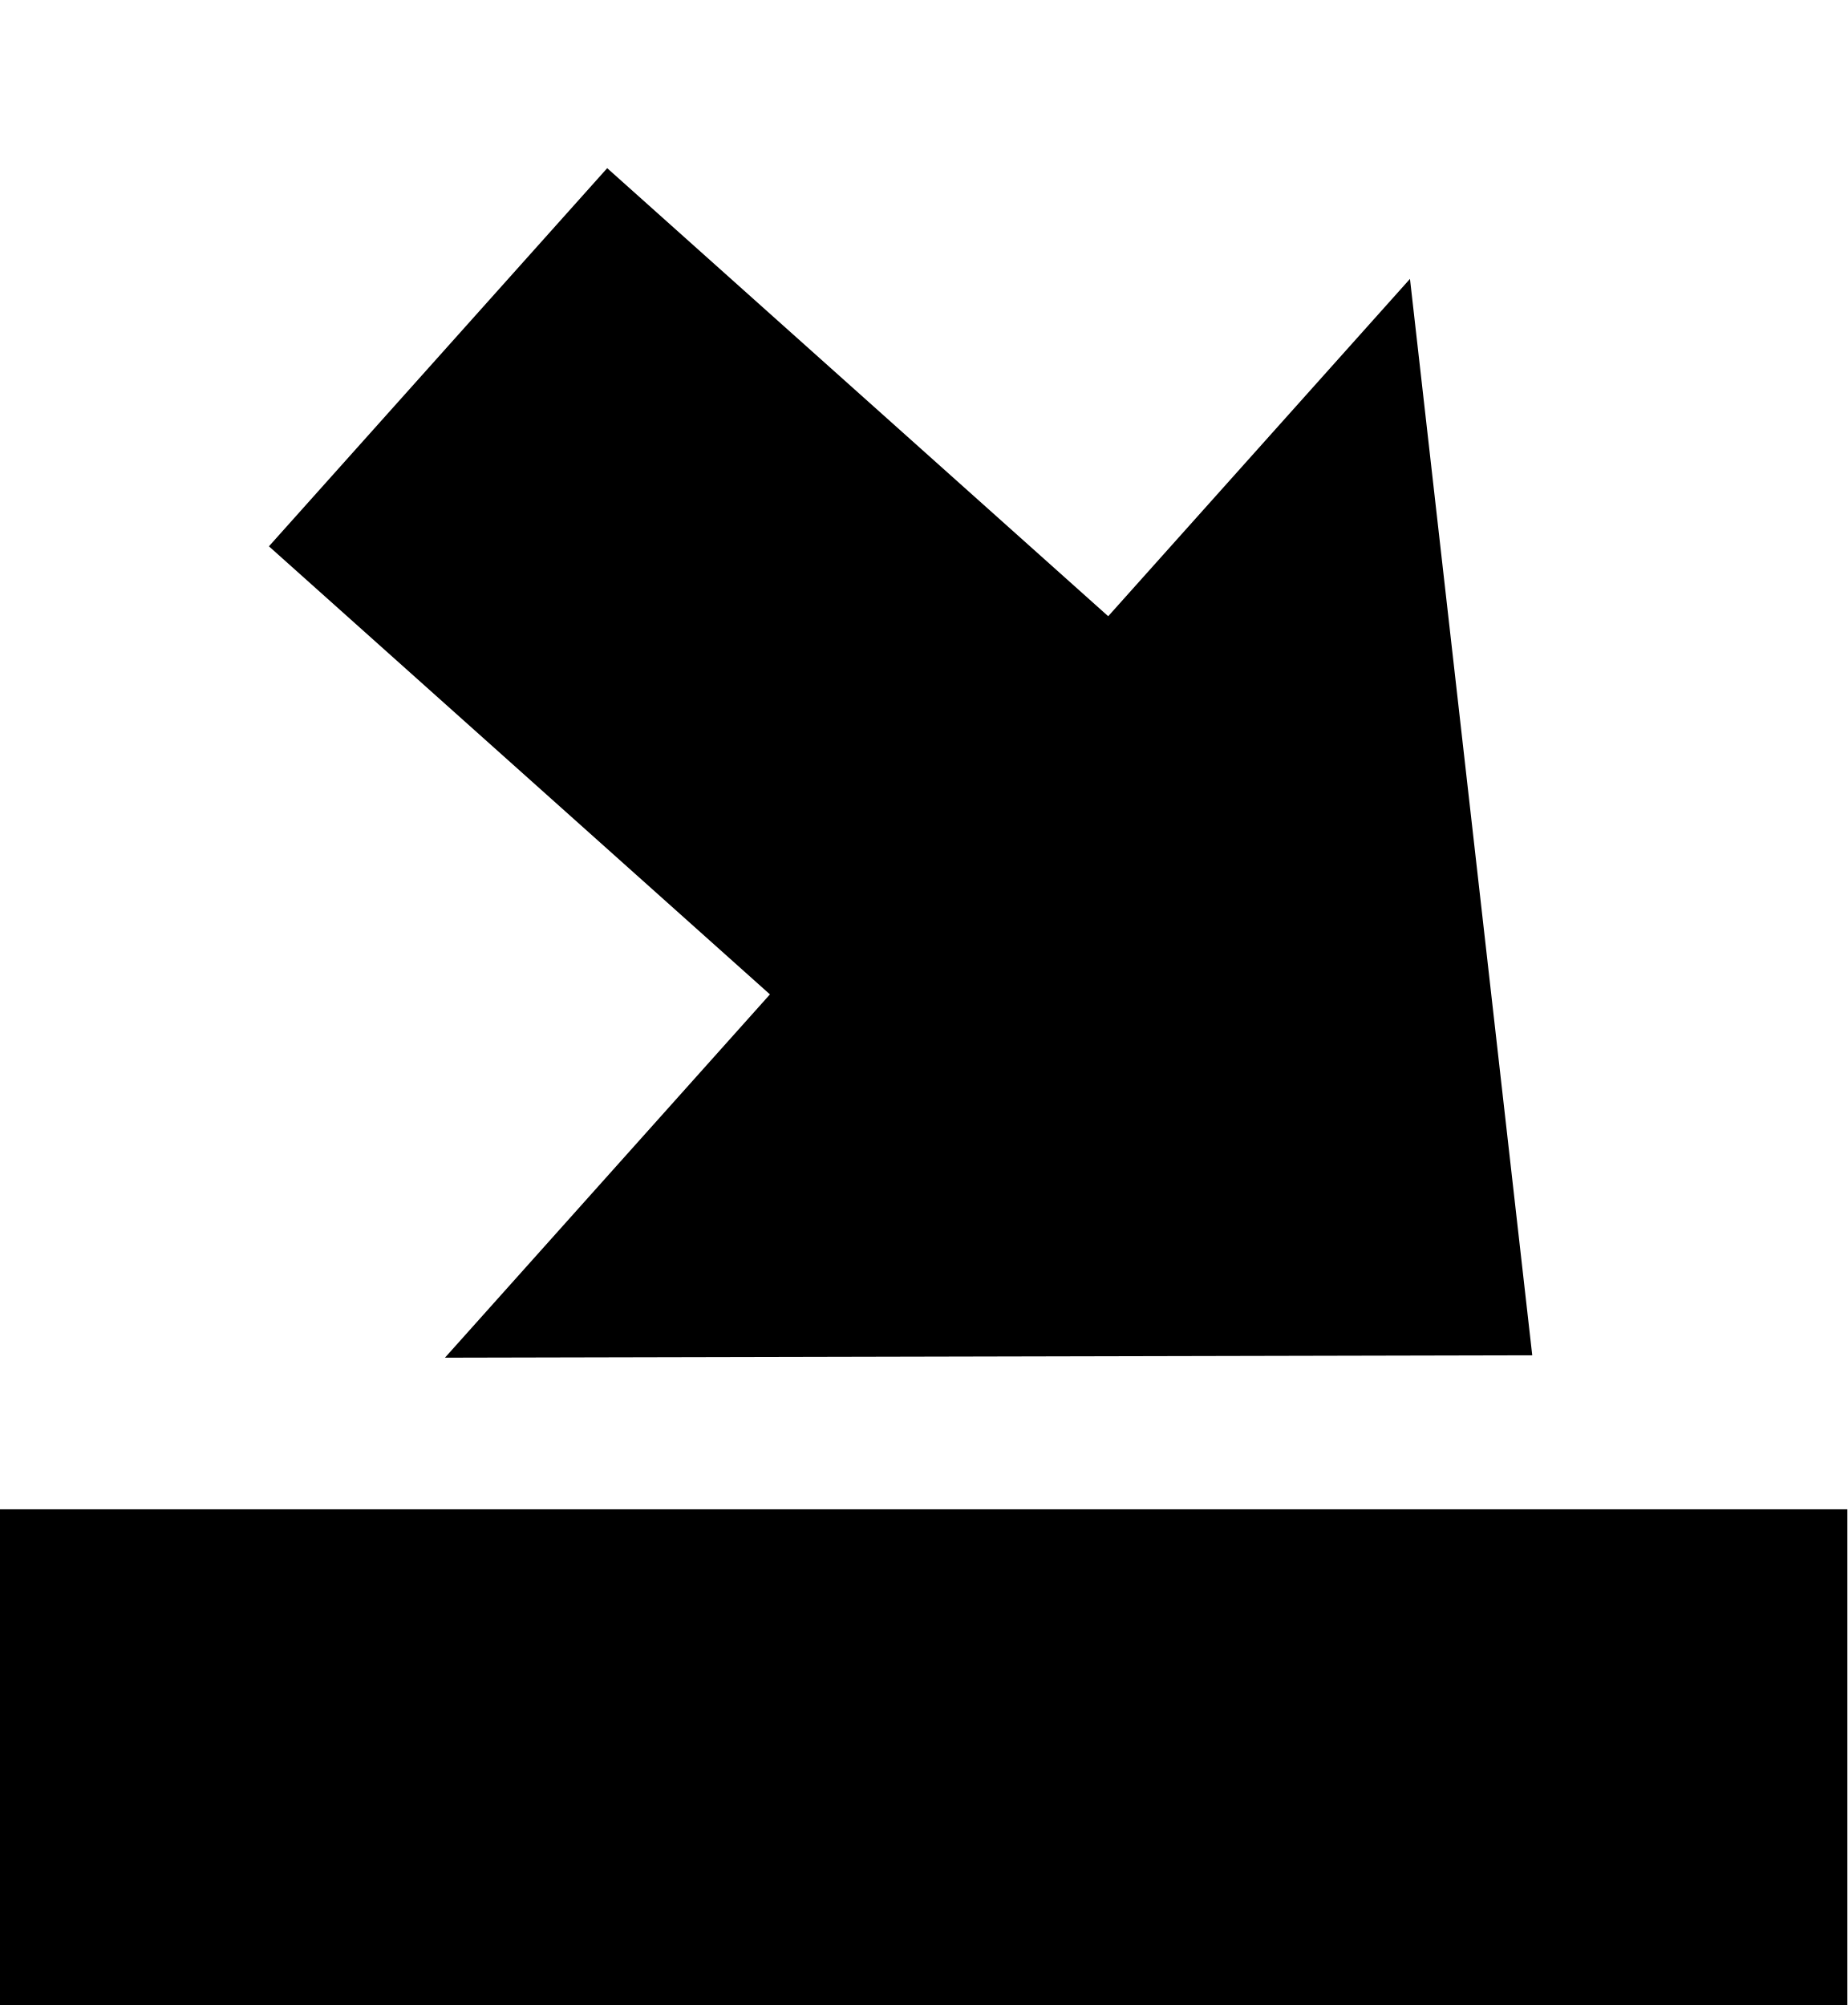
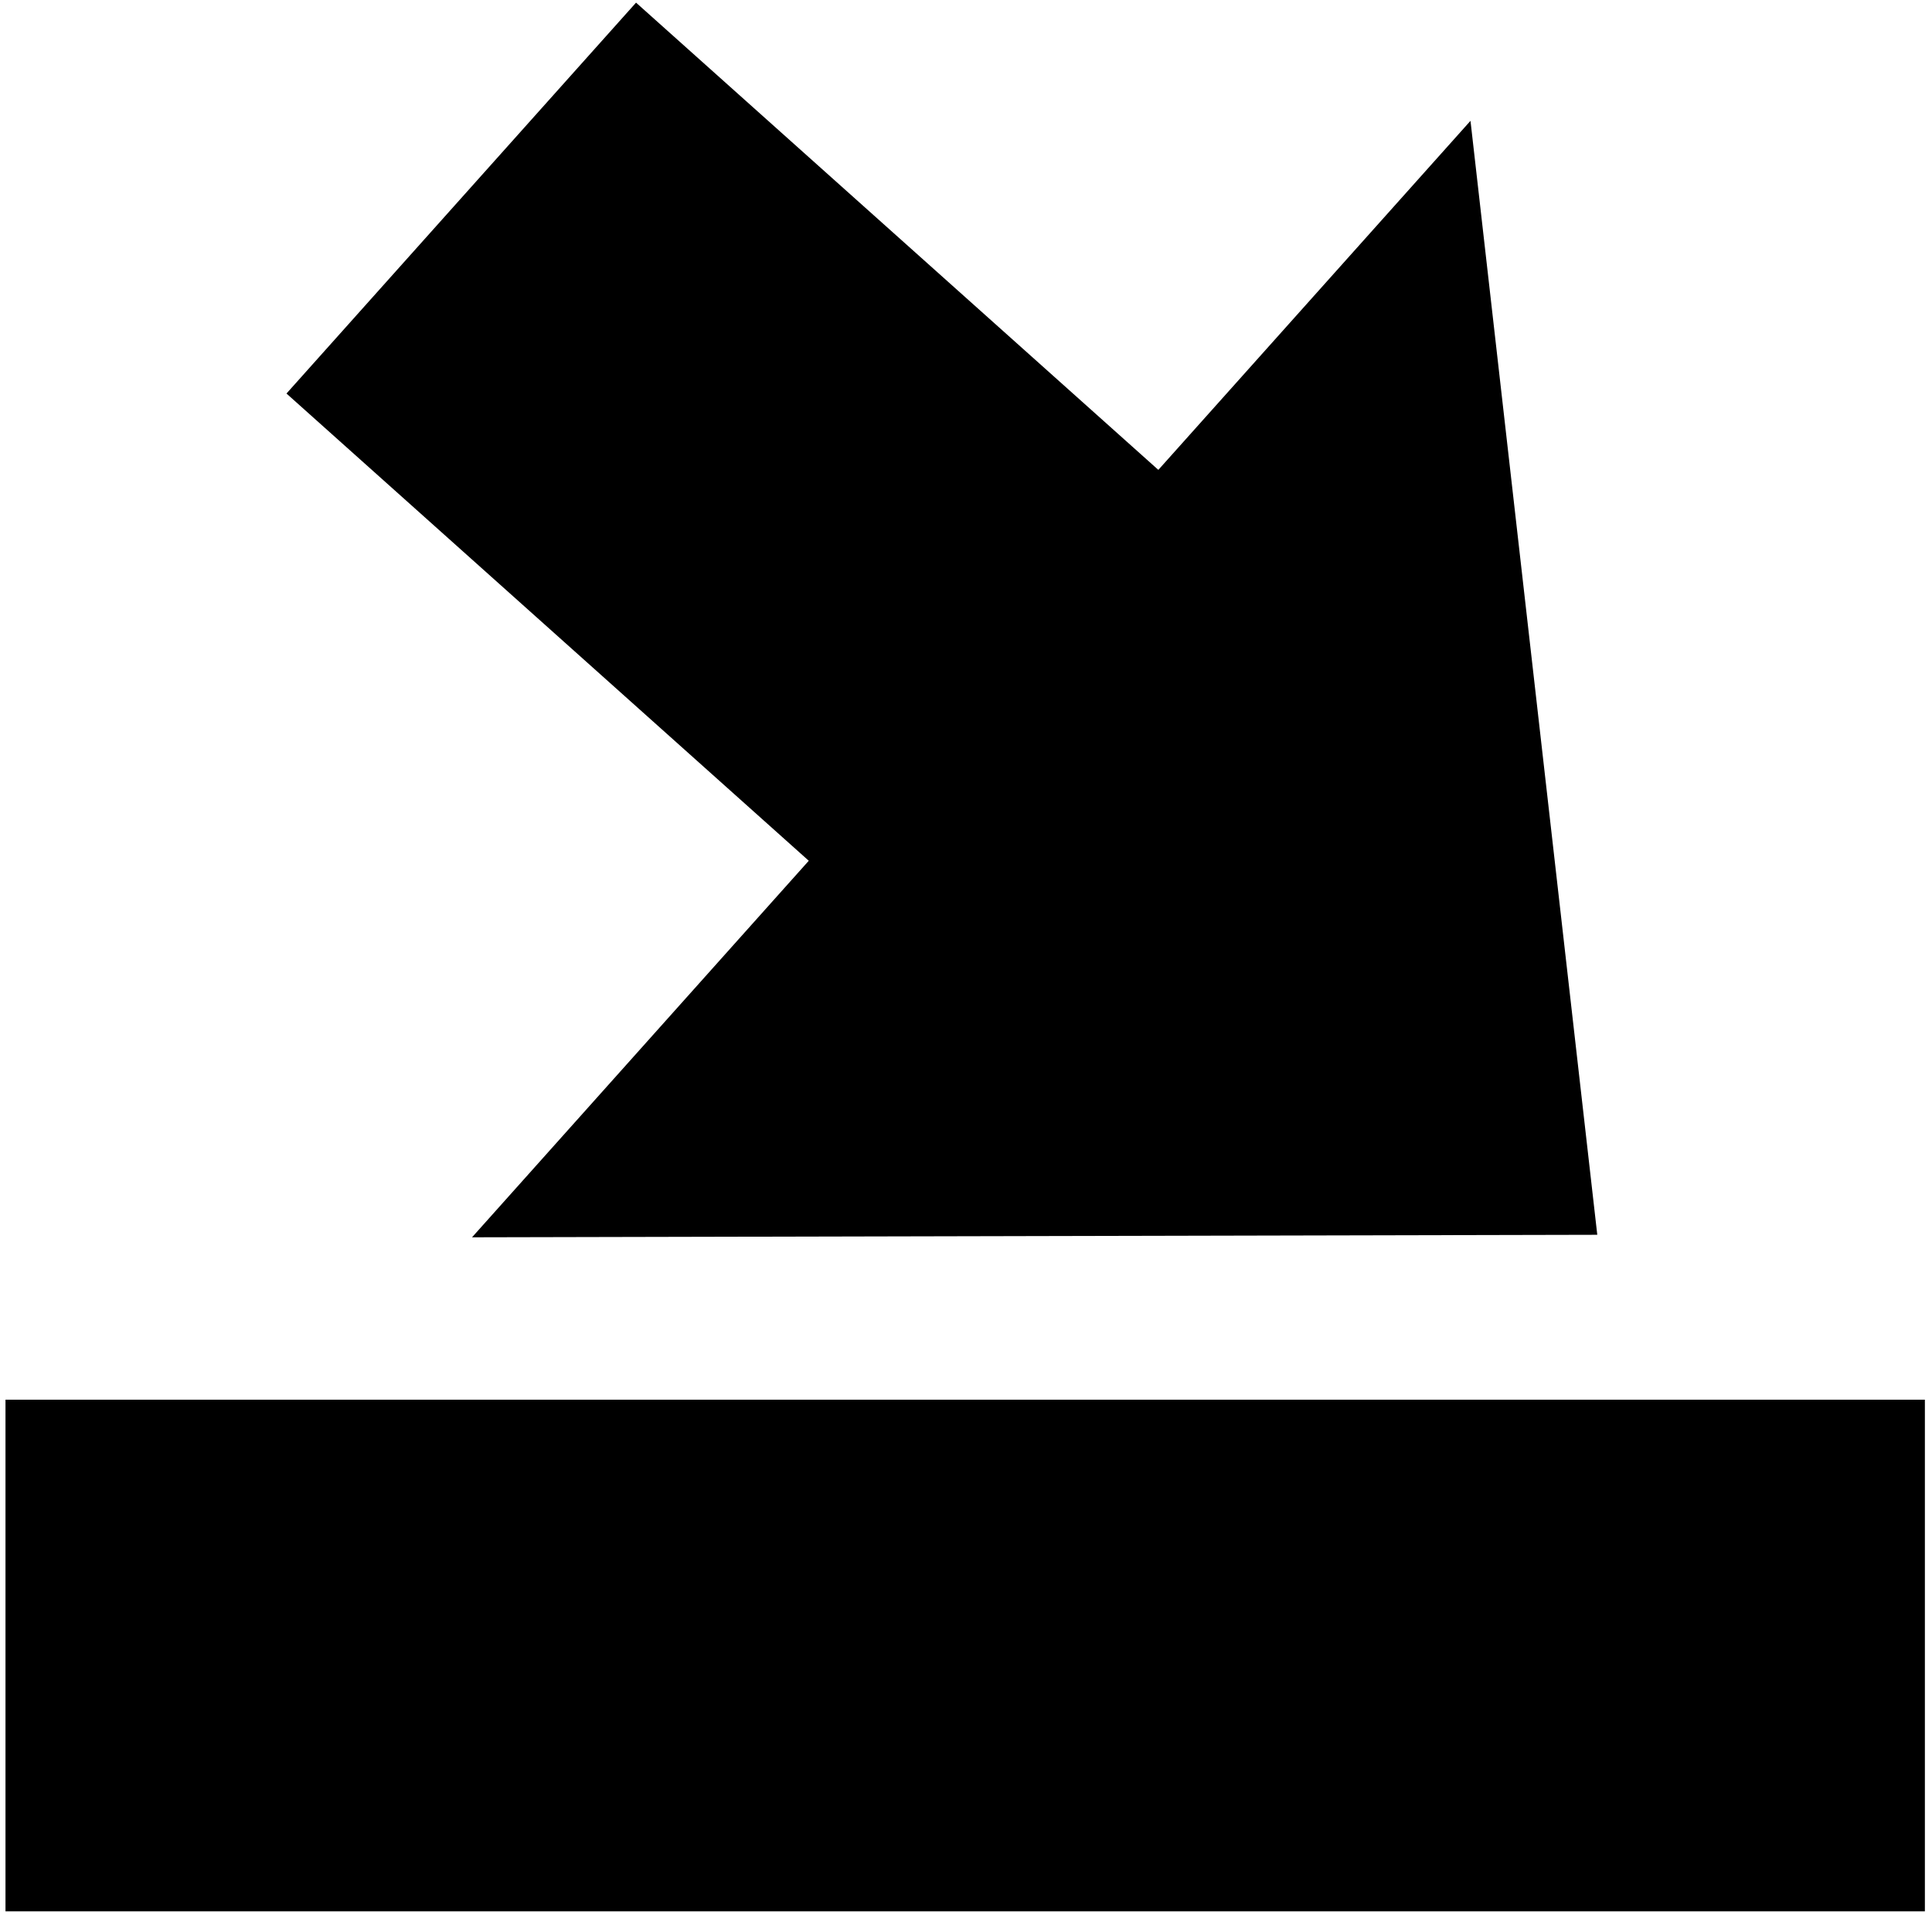
- <svg xmlns="http://www.w3.org/2000/svg" id="svg4557" version="1.1" viewBox="0 0 120.001 130.255" height="130.255" width="120.001">
-   <g transform="translate(-34.88002,-60.9045)" id="layer1">
-     <rect y="159.089" x="35.012" height="31.939" width="119.737" id="rect5115" style="stroke:#000000;stroke-width:0.265;stroke-opacity:1" />
-     <g transform="rotate(-48.18931,105.1936,108.0841)" id="g5122">
-       <rect style="stroke:#000000;stroke-width:0.225;stroke-opacity:1" id="rect5113" width="32.735" height="68.591" x="78.788" y="61.017" />
-       <path style="stroke:#000000;stroke-width:0.265;stroke-opacity:1" d="m 47.307,104.7 h 93.436 l -46.531,52.209 v 0 z" id="rect5117" />
+ <svg viewBox="0 0 100 99.4" height="99" width="100">
+   <g transform="matrix(0.8333226 0 0 0.8333226 -3.0696553e-7 -9.10378)">
+     <rect width="119.7" height="31.9" x="0.1" y="98.2" />
+     <g transform="translate(-34.88002 -60.9045)rotate(-48.18931 105.1936 108.0841)">
+       <rect y="61" x="78.8" height="68.6" width="32.7" />
+       <path d="m47.3 104.7h93.4l-46.5 52.2v0z" />
    </g>
  </g>
</svg>
